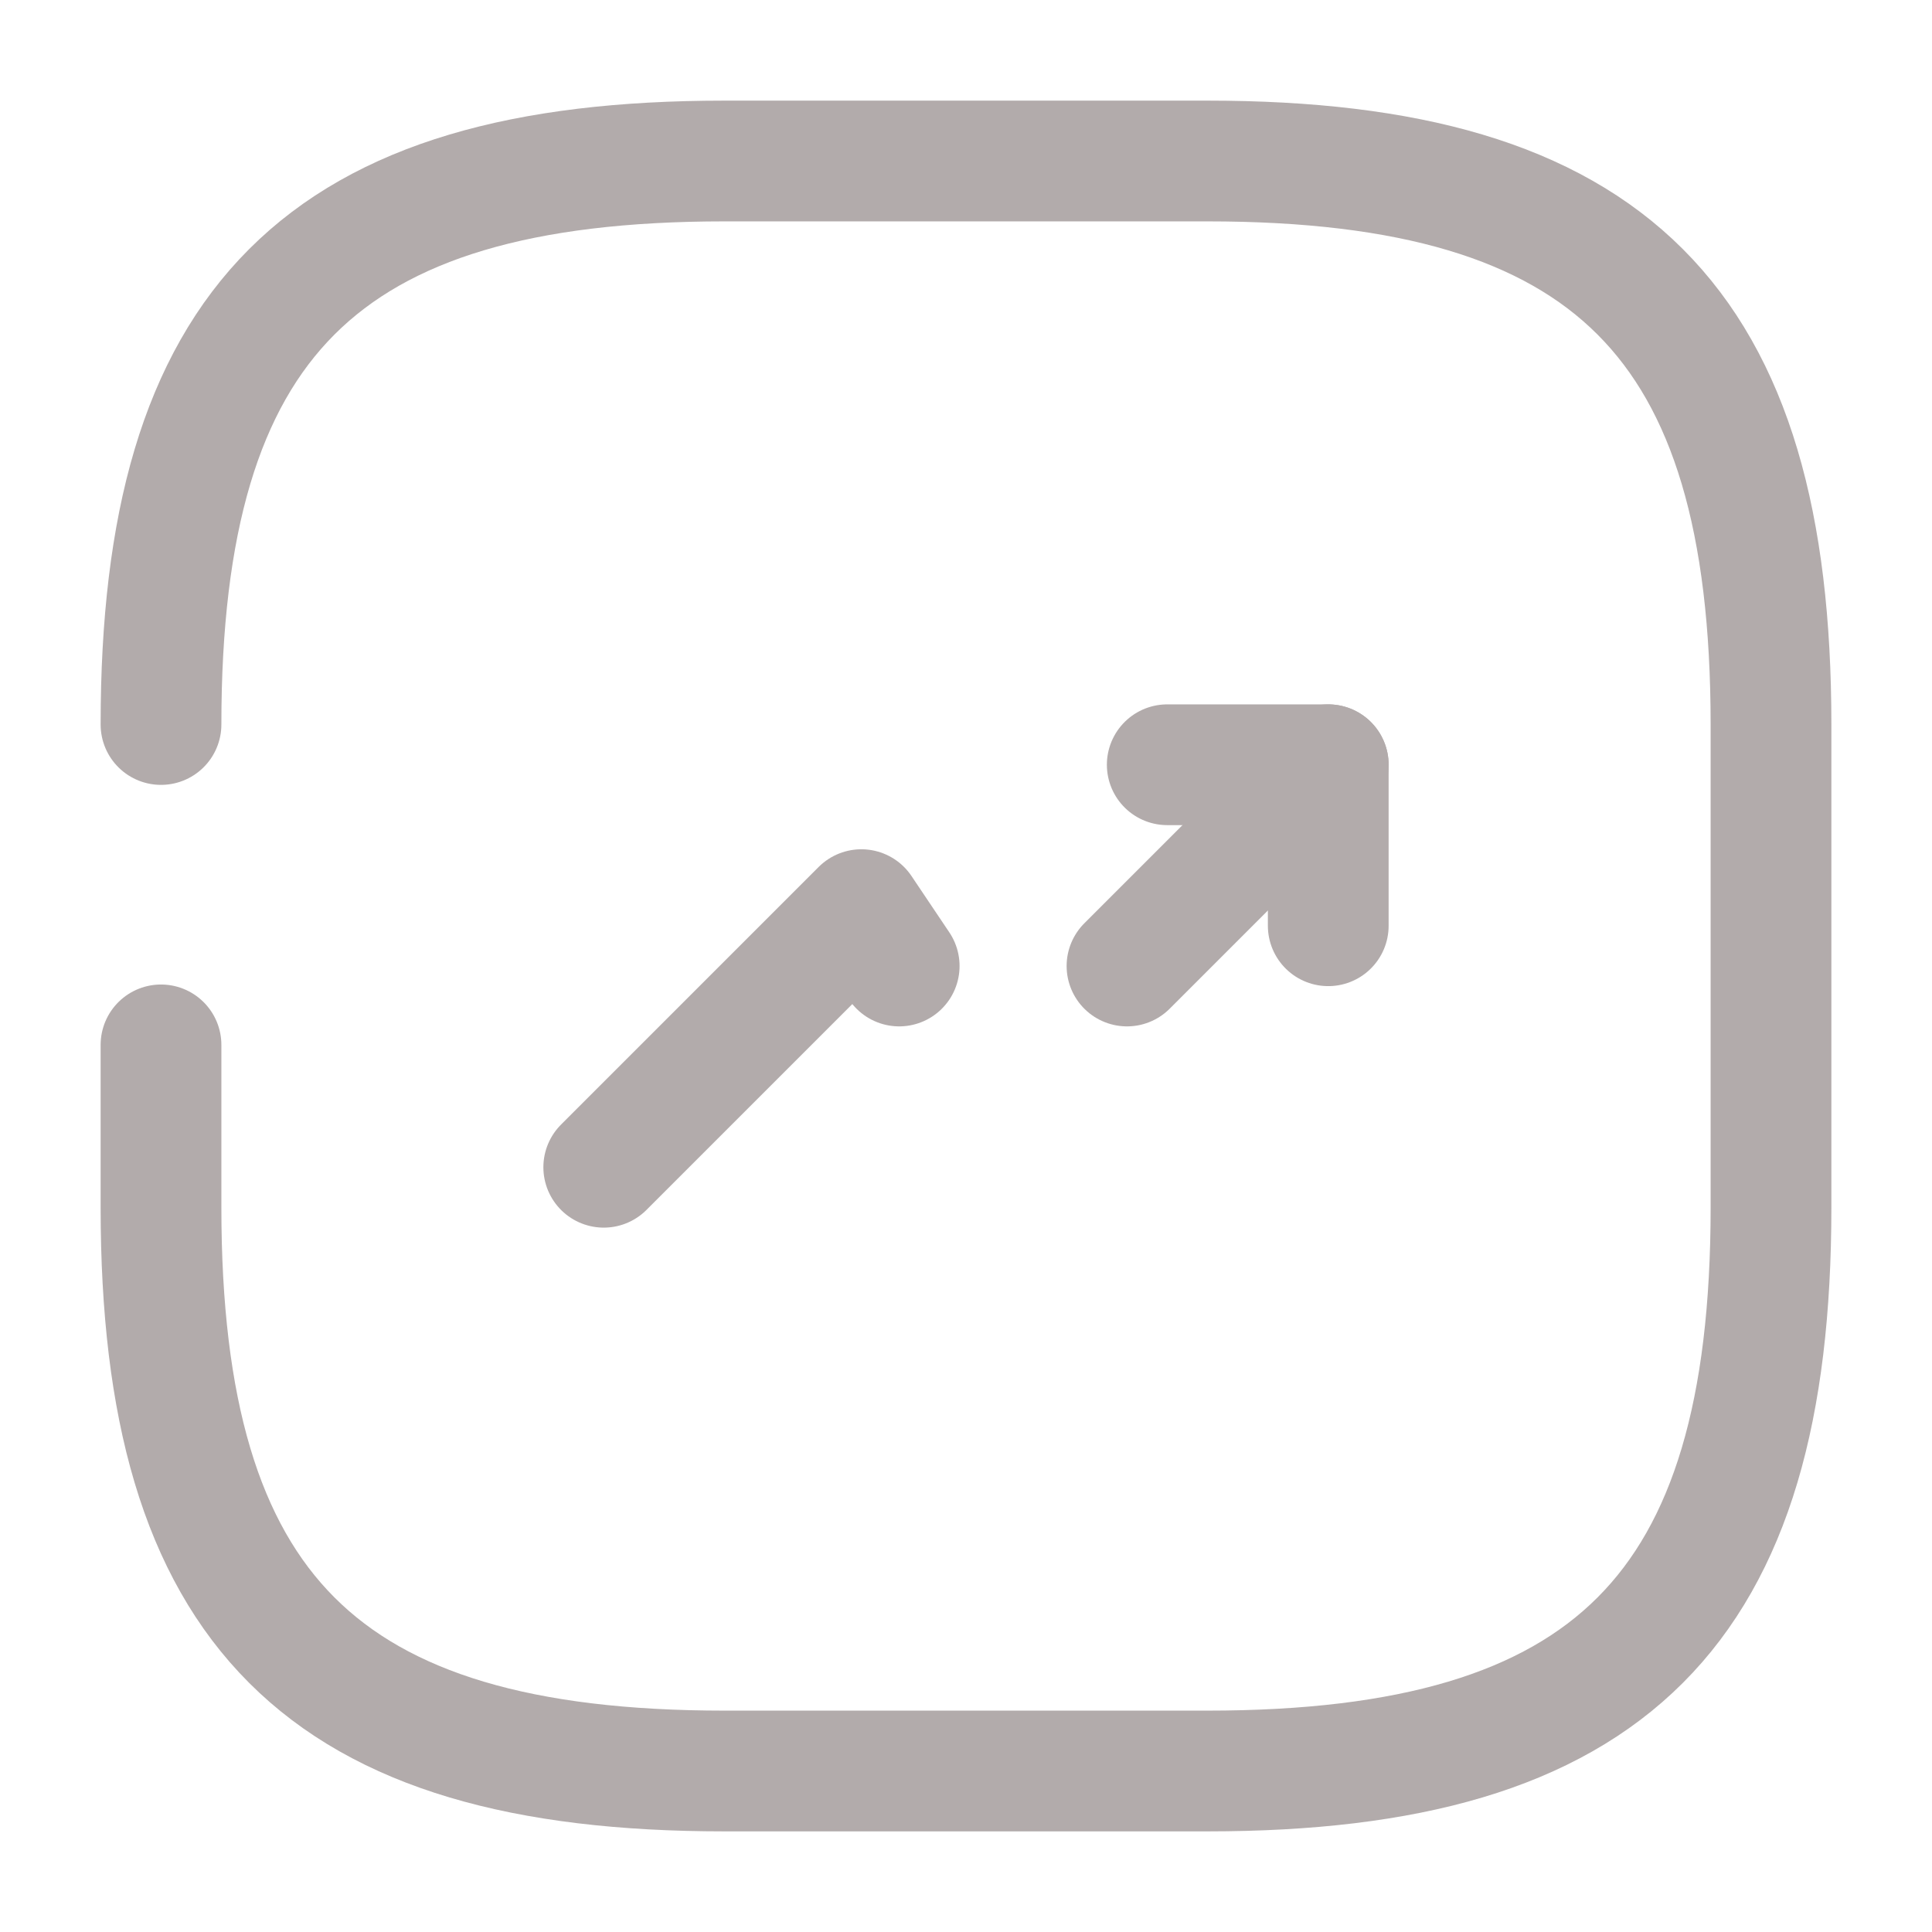
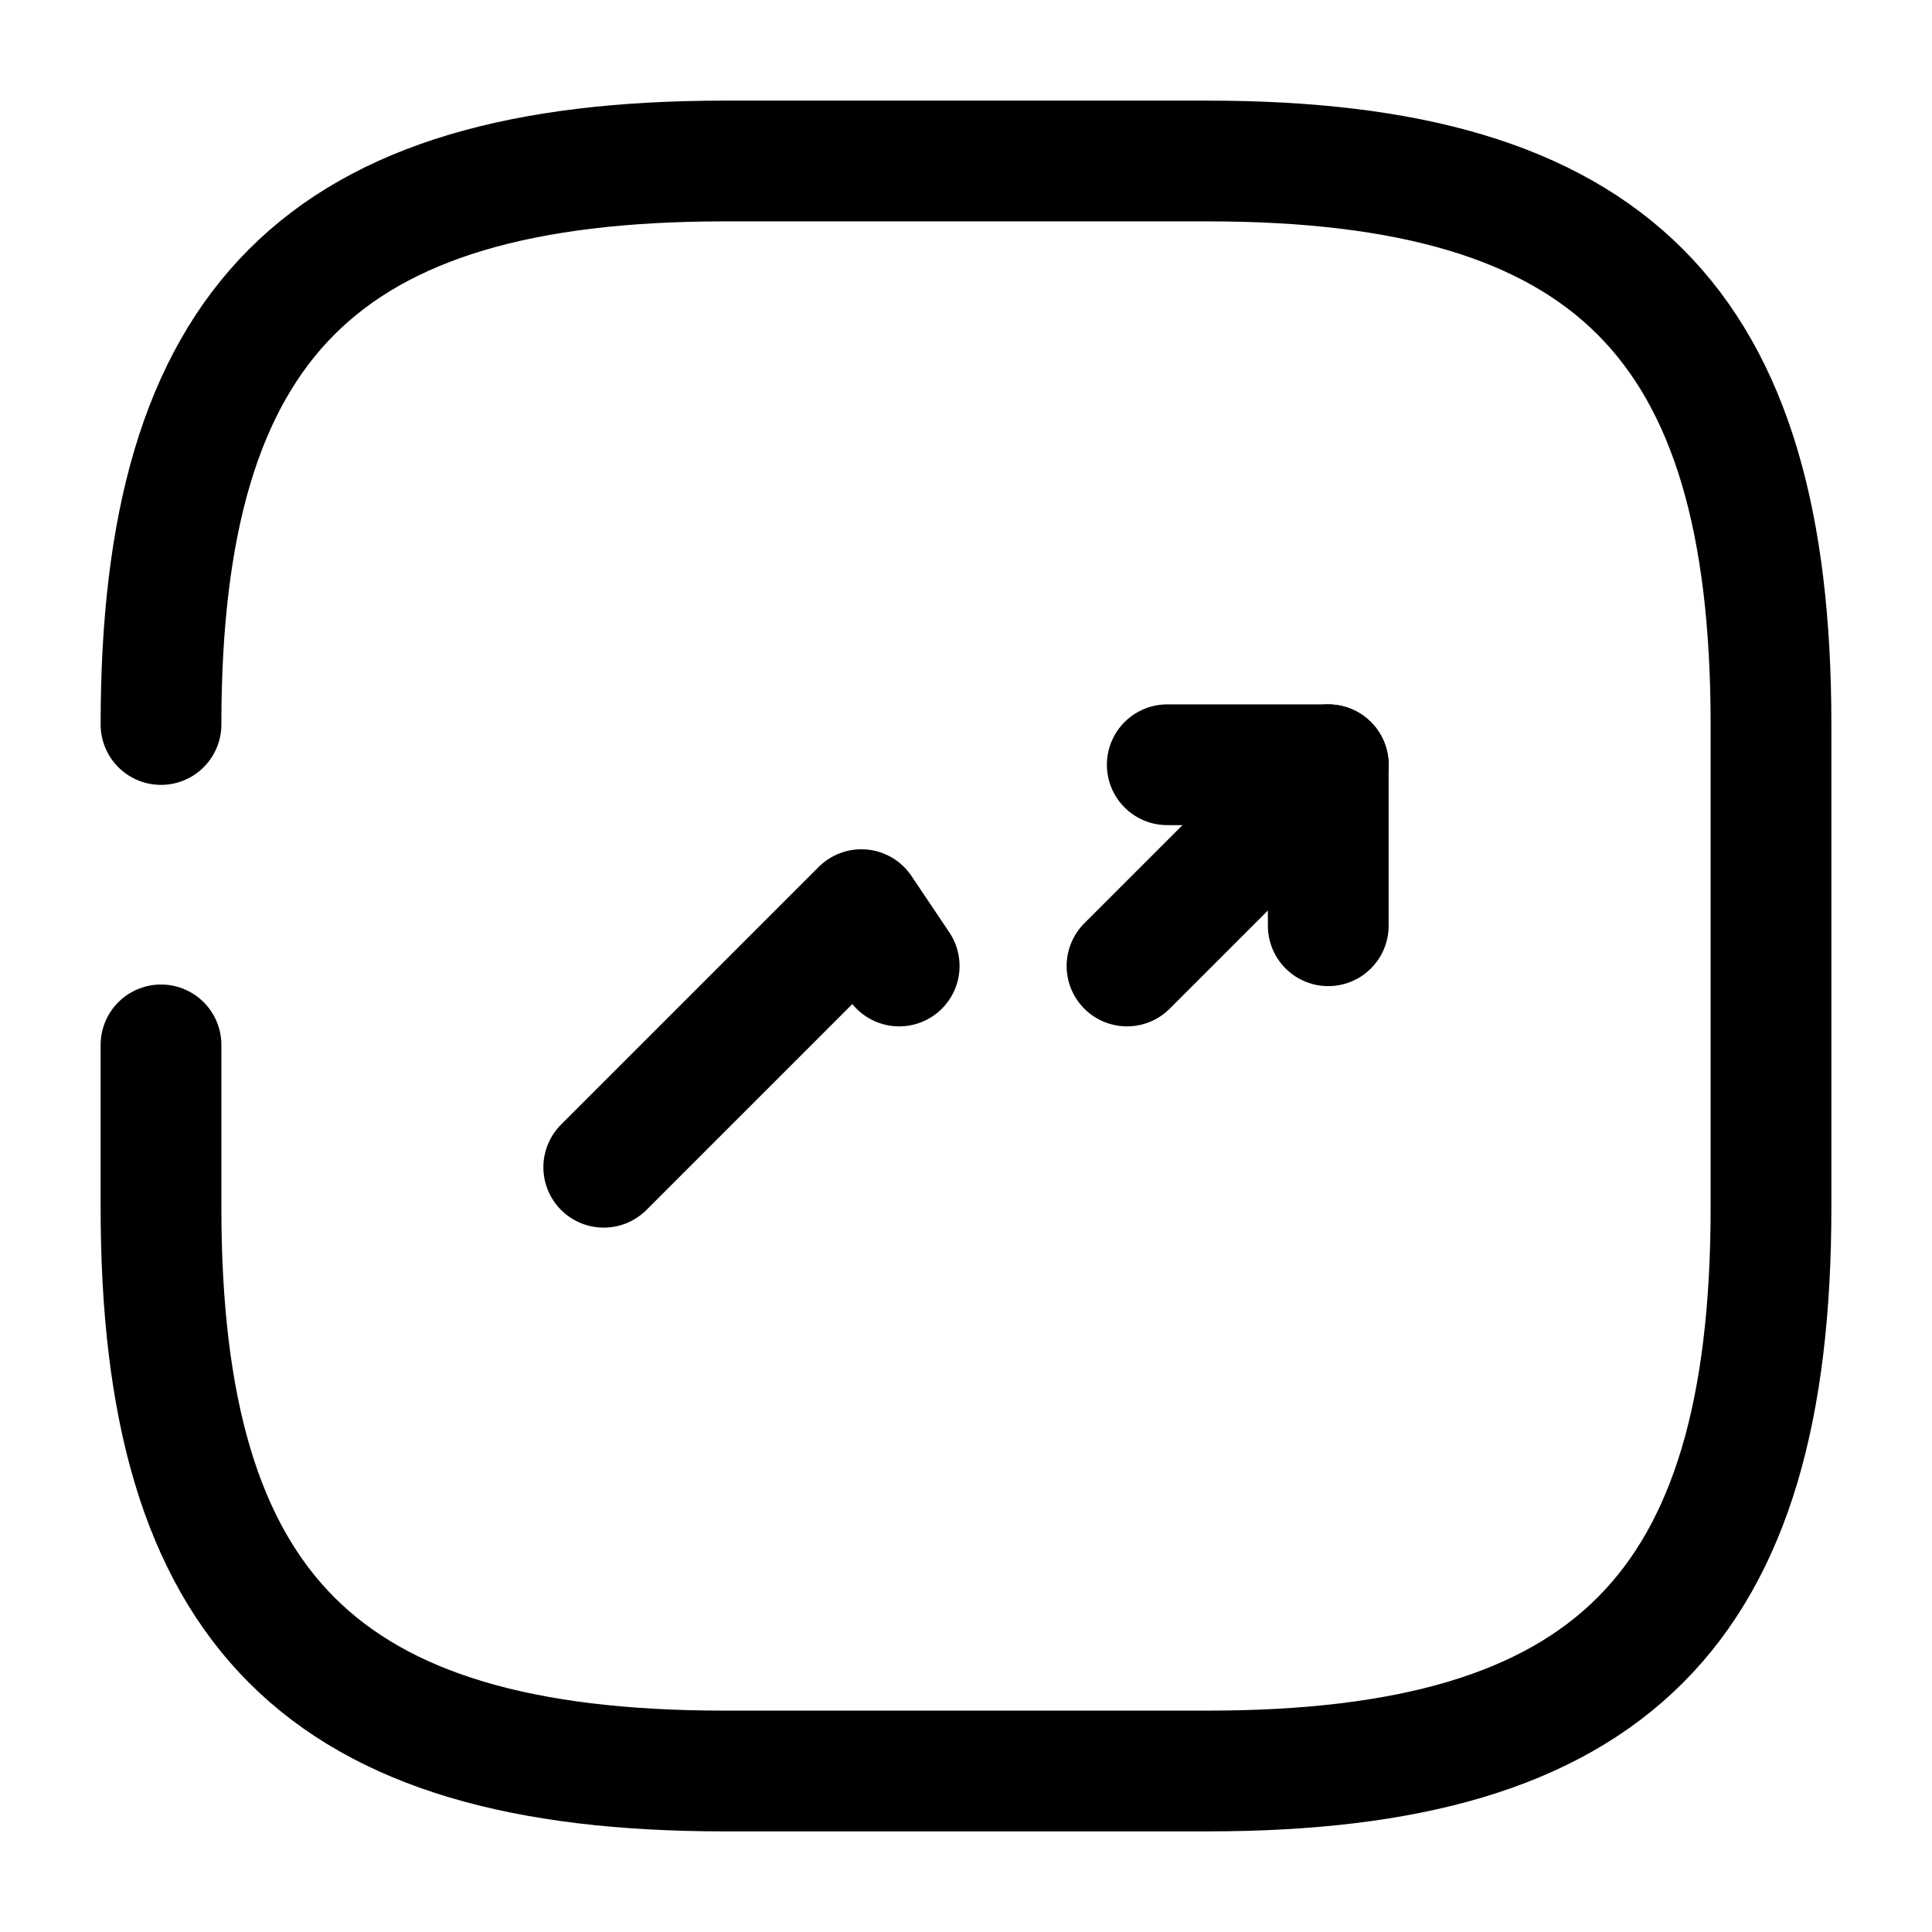
<svg xmlns="http://www.w3.org/2000/svg" width="24" height="24" viewBox="0 0 24 24" fill="none">
-   <path d="M2 12.98V15C2 20 4 22 9 22H15C20 22 22 20 22 15V9C22 4 20 2 15 2H9C4 2 2 4 2 9" stroke="#B2ABAB" stroke-width="1.5" stroke-linecap="round" stroke-linejoin="round" />
-   <path d="M11.17 12L10.7 11.3L7.5 14.5" stroke="#B2ABAB" stroke-width="1.5" stroke-linecap="round" stroke-linejoin="round" />
-   <path d="M16.5 9.5L14.99 11.01L14 12" stroke="#B2ABAB" stroke-width="1.5" stroke-linecap="round" stroke-linejoin="round" />
-   <path d="M14.5 9.5H16.5V11.5" stroke="#B2ABAB" stroke-width="1.5" stroke-linecap="round" stroke-linejoin="round" />
+   <path d="M2 12.98V15C2 20 4 22 9 22H15C20 22 22 20 22 15V9C22 4 20 2 15 2H9C4 2 2 4 2 9" stroke="currentColor" stroke-width="1.5" stroke-linecap="round" stroke-linejoin="round" />
+   <path d="M11.17 12L10.7 11.3L7.5 14.5" stroke="currentColor" stroke-width="1.5" stroke-linecap="round" stroke-linejoin="round" />
+   <path d="M16.5 9.5L14.99 11.01L14 12" stroke="currentColor" stroke-width="1.5" stroke-linecap="round" stroke-linejoin="round" />
+   <path d="M14.5 9.5H16.5V11.5" stroke="currentColor" stroke-width="1.5" stroke-linecap="round" stroke-linejoin="round" />
</svg>
